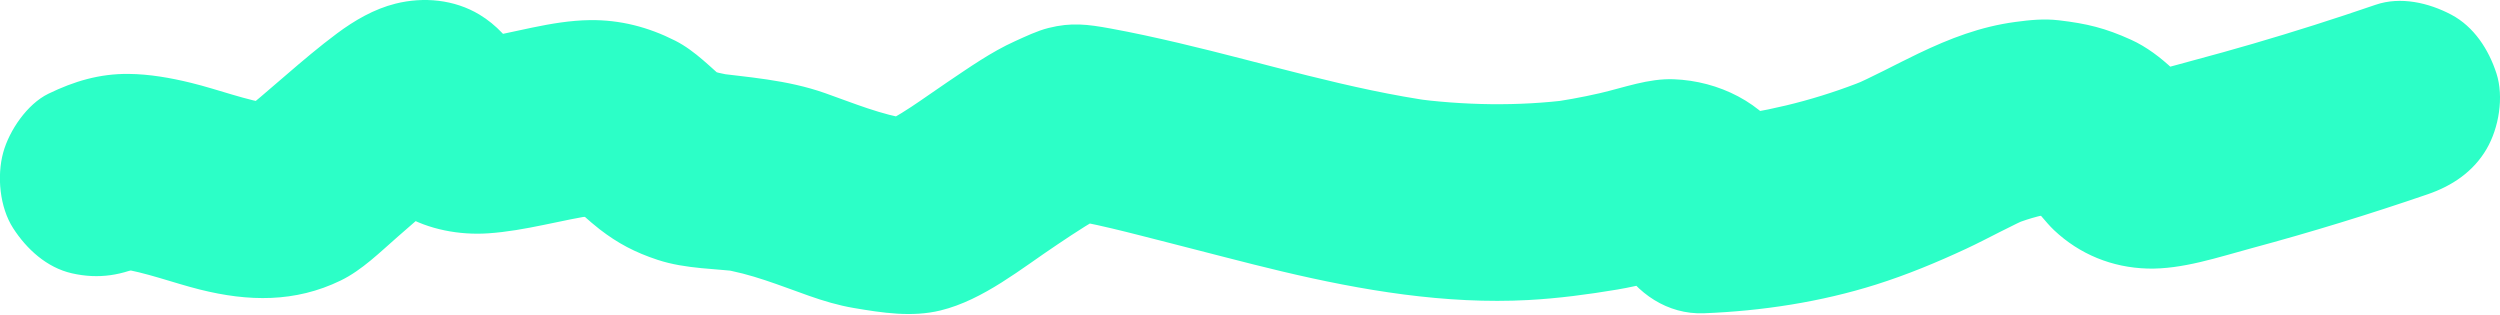
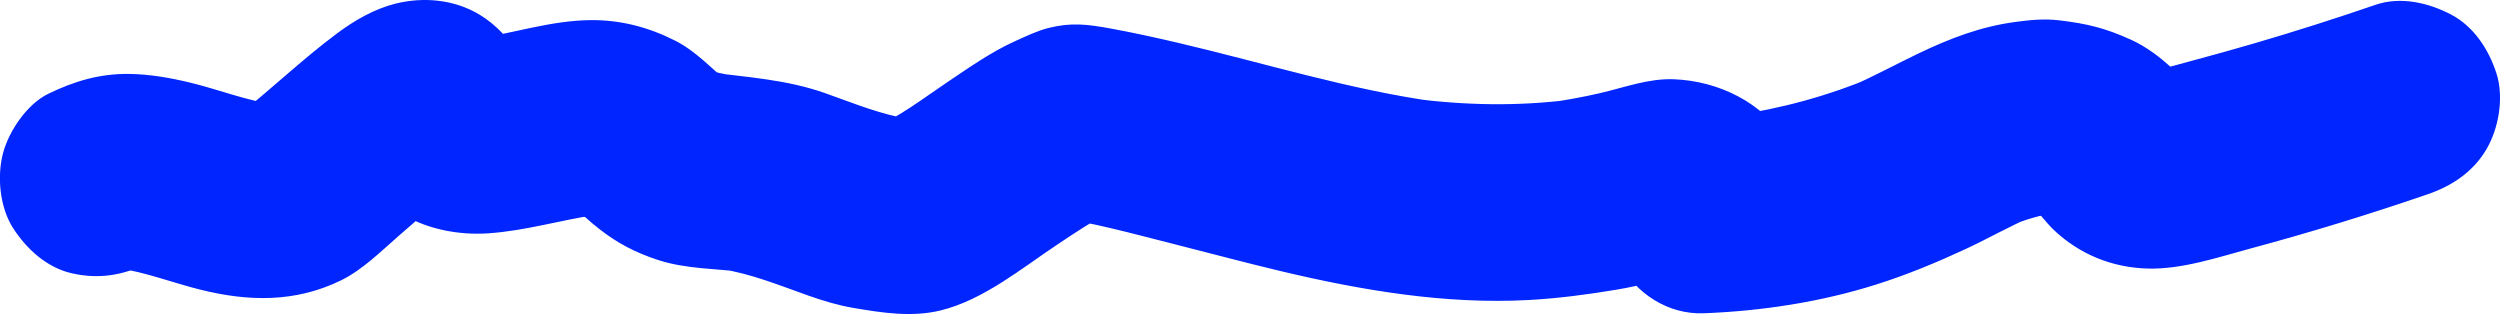
<svg xmlns="http://www.w3.org/2000/svg" version="1.1" id="图层_1" x="0px" y="0px" width="801.711px" height="100.704px" viewBox="0 0 801.711 100.704" enable-background="new 0 0 801.711 100.704" xml:space="preserve">
-   <path fill="#2CFFC7" d="M47.307,84.465c0.453-0.232,0.916-0.443,1.388-0.635l-7.525,3.176c1.451-0.551,2.907-0.926,4.44-1.178  c-2.792,0.375-5.583,0.75-8.374,1.125c3.023-0.386,6.007-0.242,9.021,0.16c-2.791-0.376-5.582-0.751-8.374-1.126  c8.97,1.359,17.469,4.675,26.24,6.871c15.506,3.882,30.504,4.214,45.147-2.909c6.851-3.332,12.653-9.134,18.388-14.132  c5.73-4.997,11.406-10.065,17.418-14.729c-2.125,1.644-4.25,3.285-6.375,4.927c3.258-2.496,6.638-5.045,10.441-6.658l-7.524,3.177  c0.762-0.298,1.519-0.539,2.328-0.675c-2.792,0.375-5.583,0.752-8.374,1.127c0.432-0.047,0.836-0.055,1.268-0.004  c-2.791-0.375-5.583-0.75-8.374-1.125c0.185,0.031,0.364,0.08,0.539,0.146c-2.508-1.059-5.016-2.117-7.524-3.176  c0.167,0.064,0.325,0.148,0.472,0.25c-2.125-1.643-4.25-3.283-6.375-4.926c0.465,0.365,0.686,0.715,1.094,1.227  c-1.642-2.125-3.283-4.25-4.926-6.375c1.234,1.871,2.164,3.906,3.372,5.791c3.773,5.881,8.313,10.648,14.396,14.192  c7.989,4.653,17.847,6.448,26.994,5.843c12.149-0.807,23.58-4.373,35.54-6.072c-2.791,0.375-5.582,0.75-8.374,1.125  c3.28-0.403,6.524-0.553,9.815-0.202c-2.791-0.375-5.582-0.75-8.374-1.125c2.126,0.31,4.124,0.819,6.128,1.604l-7.525-3.178  c1.719,0.775,3.27,1.688,4.79,2.803c-2.125-1.643-4.25-3.283-6.375-4.926c3.482,2.813,6.618,5.928,10.174,8.676  c5.851,4.521,11.387,7.42,18.573,9.793c9.098,3.006,18.927,2.766,28.341,4.01c-2.791-0.375-5.582-0.75-8.374-1.125  c9.981,1.502,19.145,5.326,28.599,8.654c4.672,1.645,9.426,3.066,14.316,3.896c9.169,1.553,18.637,3.041,27.843,0.795  c13.735-3.352,25.98-13.498,37.52-21.168c5.834-3.877,11.745-7.982,18.193-10.789l-7.525,3.176c1.154-0.479,2.321-0.906,3.555-1.121  c-2.791,0.375-5.583,0.75-8.374,1.125c0.398-0.051,0.78-0.072,1.183-0.051c-2.792-0.375-5.583-0.75-8.374-1.125  c12.549,1.732,25.063,5.221,37.332,8.316c11.952,3.02,23.855,6.231,35.849,9.082c25.785,6.127,52.588,10.65,79.168,9.213  c9.533-0.518,19.063-1.777,28.467-3.354c8.055-1.351,15.791-3.647,23.725-5.474c-2.791,0.375-5.582,0.75-8.375,1.125  c1.182-0.137,2.203-0.146,3.389-0.051c-2.793-0.375-5.584-0.75-8.375-1.125c1.557,0.266,2.963,0.686,4.422,1.291l-7.523-3.176  c0.99,0.493,1.877,0.987,2.771,1.639c-2.125-1.643-4.25-3.285-6.375-4.928c0.494,0.41,0.934,0.869,1.318,1.381  c-1.643-2.125-3.285-4.25-4.926-6.375c0.387,0.512,0.711,1.059,0.973,1.643c-1.059-2.508-2.117-5.016-3.176-7.523  c0.258,0.57,0.439,1.166,0.551,1.782c-0.375-2.792-0.75-5.583-1.125-8.374c0.107,0.598,0.125,1.197,0.055,1.801  c0.375-2.791,0.75-5.582,1.125-8.375c-0.072,0.596-0.246,1.162-0.52,1.695c1.059-2.508,2.117-5.016,3.176-7.523  c-0.166,0.256-0.332,0.513-0.5,0.769c-12.793,19.754,3.867,48.312,27.201,47.399c18.611-0.729,37.48-3.608,55.266-9.226  c9.846-3.108,19.463-7.095,28.814-11.45c7.322-3.41,14.336-7.443,21.775-10.602c-2.51,1.059-5.018,2.117-7.525,3.176  c4.568-1.857,9.215-3.338,14.111-4.01l-8.373,1.125c3.277-0.361,6.516-0.369,9.791,0.037c-2.791-0.375-5.582-0.75-8.375-1.125  c2.5,0.393,4.861,1.004,7.219,1.926c-2.508-1.057-5.018-2.115-7.523-3.176c1.959,0.859,3.75,1.877,5.477,3.145  c-2.125-1.643-4.25-3.283-6.375-4.926c3.063,2.482,5.172,5.777,8.02,8.465c8.219,7.76,18.646,11.977,29.943,12.301  c11.111,0.32,22.801-3.676,33.455-6.543c19.012-5.119,37.838-10.902,56.461-17.297c7.799-2.678,14.57-7.207,18.824-14.477  c3.951-6.752,5.625-16.703,3.176-24.272c-2.467-7.622-7.189-14.976-14.477-18.826c-7.232-3.821-16.268-5.924-24.271-3.175  C748.807,6,735.698,10.177,722.489,14.027c-6.377,1.859-12.773,3.644-19.191,5.354c-6.428,1.713-12.953,3.761-19.549,4.706  c2.791-0.375,5.584-0.75,8.375-1.125c-1.555,0.155-3.045,0.194-4.604,0.069c2.791,0.375,5.582,0.75,8.373,1.125  c-1.162-0.188-2.154-0.44-3.264-0.84c2.51,1.058,5.018,2.117,7.525,3.175c-1.066-0.518-1.922-1.049-2.861-1.77  c2.125,1.642,4.25,3.284,6.375,4.926c-2.518-2.269-4.354-5.141-6.813-7.46c-3.936-3.708-8.506-7.2-13.471-9.447  c-8.277-3.748-14.111-5.166-23.117-6.228c-4.781-0.563-9.203-0.116-13.979,0.526c-11.166,1.5-20.951,5.262-31.158,10.153  c-7.348,3.521-14.469,7.442-21.967,10.657c2.508-1.059,5.018-2.117,7.525-3.176c-14.504,6.087-29.67,10.249-45.248,12.426  c2.793-0.375,5.584-0.75,8.375-1.125c-5.783,0.763-11.58,1.26-17.408,1.488c9.066,15.799,18.133,31.599,27.199,47.399  c7.668-11.842,6.637-27.752-0.561-39.488c-7.654-12.48-21.934-19.409-36.279-19.956c-8.168-0.311-15.947,2.678-23.785,4.481  c-5.789,1.331-11.635,2.376-17.521,3.171c2.791-0.375,5.582-0.75,8.373-1.125c-17.148,2.195-34.375,1.856-51.496-0.431  c2.791,0.375,5.582,0.75,8.373,1.126c-28.061-3.884-55.17-12.395-82.687-18.849c-7.28-1.707-14.592-3.318-21.948-4.66  c-7.294-1.33-12.498-1.997-19.812-0.165c-3.673,0.919-7.454,2.754-10.743,4.238c-7.669,3.46-14.654,8.406-21.617,13.078  c-7.73,5.187-15.483,11.227-24.091,14.908c2.508-1.058,5.016-2.117,7.525-3.175c-0.902,0.365-1.808,0.689-2.772,0.841  c2.791-0.376,5.582-0.751,8.374-1.126c-2.96,0.297-6.149-0.184-9.086-0.571c2.792,0.375,5.583,0.75,8.374,1.125  c-9.628-1.453-18.489-5.188-27.609-8.407c-12.287-4.337-24.856-5.117-37.683-6.735c2.792,0.376,5.583,0.751,8.374,1.126  c-3.216-0.469-6.321-1.156-9.37-2.294c2.508,1.059,5.016,2.117,7.525,3.176c-2.233-0.944-4.243-2.079-6.174-3.55  c2.125,1.641,4.25,3.283,6.375,4.925c-5.589-4.657-10.58-10.163-17.17-13.497c-8.573-4.337-17.61-6.698-27.29-6.573  c-12.633,0.162-24.645,4.247-37.023,6.077c2.791-0.375,5.583-0.75,8.374-1.125c-3.381,0.441-6.759,0.677-10.161,0.362  c2.791,0.375,5.582,0.75,8.374,1.125c-1.418-0.206-2.719-0.516-4.059-1.024l7.525,3.176c-0.635-0.272-1.232-0.608-1.793-1.009  c2.125,1.642,4.25,3.284,6.375,4.926c-0.583-0.421-1.104-0.907-1.563-1.46c1.642,2.125,3.284,4.25,4.926,6.375  c-1.36-1.801-2.268-3.814-3.423-5.741c-3.233-5.395-7.591-10.196-13.008-13.457c-8.048-4.846-17.899-5.763-26.906-3.51  c-6.882,1.721-13.135,5.364-18.767,9.554c-11.395,8.479-21.545,18.329-32.706,27.059c2.125-1.642,4.25-3.283,6.375-4.925  c-1.472,1.131-2.912,2.108-4.624,2.845l7.525-3.176c-1.451,0.55-2.907,0.926-4.44,1.176c2.791-0.375,5.583-0.75,8.374-1.125  c-3.023,0.385-6.007,0.243-9.021-0.159c2.791,0.375,5.582,0.75,8.374,1.125c-9.125-1.383-17.756-4.791-26.689-6.98  c-6.506-1.595-13.327-2.8-20.031-2.859c-9.316-0.081-17.419,2.339-25.704,6.363C8.723,33.362,2.975,41.84,1.034,48.892  c-2.077,7.54-1.139,17.581,3.175,24.272c4.336,6.727,10.794,12.646,18.826,14.477C31.658,89.605,39.344,88.333,47.307,84.465" />
+   <path fill="#0025FF" d="M47.307,84.465c0.453-0.232,0.916-0.443,1.388-0.635l-7.525,3.176c1.451-0.551,2.907-0.926,4.44-1.178  c-2.792,0.375-5.583,0.75-8.374,1.125c3.023-0.387,6.007-0.242,9.021,0.159c-2.791-0.376-5.582-0.751-8.374-1.126  c8.97,1.359,17.469,4.676,26.24,6.871c15.506,3.883,30.504,4.215,45.147-2.908c6.851-3.332,12.653-9.135,18.388-14.133  c5.73-4.997,11.406-10.064,17.418-14.729c-2.125,1.644-4.25,3.285-6.375,4.927c3.258-2.496,6.638-5.046,10.441-6.658l-7.524,3.177  c0.762-0.298,1.519-0.539,2.328-0.675c-2.792,0.375-5.583,0.752-8.374,1.127c0.432-0.047,0.836-0.055,1.268-0.004  c-2.791-0.375-5.583-0.75-8.374-1.125c0.185,0.031,0.364,0.08,0.539,0.146c-2.508-1.059-5.016-2.117-7.524-3.176  c0.167,0.064,0.325,0.148,0.472,0.25c-2.125-1.643-4.25-3.283-6.375-4.926c0.465,0.365,0.686,0.715,1.094,1.227  c-1.642-2.125-3.283-4.25-4.926-6.375c1.234,1.871,2.164,3.906,3.372,5.791c3.773,5.881,8.313,10.648,14.396,14.192  c7.989,4.653,17.847,6.448,26.994,5.843c12.149-0.807,23.58-4.373,35.54-6.072c-2.791,0.375-5.582,0.75-8.374,1.125  c3.28-0.402,6.524-0.553,9.815-0.201c-2.791-0.375-5.582-0.75-8.374-1.125c2.126,0.311,4.124,0.818,6.128,1.604l-7.525-3.178  c1.719,0.775,3.27,1.688,4.79,2.803c-2.125-1.643-4.25-3.283-6.375-4.926c3.482,2.813,6.618,5.928,10.174,8.676  c5.851,4.521,11.387,7.42,18.573,9.793c9.098,3.006,18.927,2.766,28.341,4.01c-2.791-0.375-5.582-0.75-8.374-1.125  c9.981,1.502,19.145,5.326,28.599,8.654c4.672,1.645,9.426,3.066,14.316,3.896c9.169,1.553,18.637,3.041,27.843,0.795  c13.734-3.352,25.979-13.498,37.52-21.168c5.834-3.877,11.745-7.982,18.193-10.789l-7.525,3.176  c1.154-0.479,2.321-0.906,3.555-1.121c-2.791,0.375-5.583,0.75-8.374,1.125c0.398-0.051,0.78-0.072,1.184-0.051  c-2.792-0.375-5.583-0.75-8.374-1.125c12.549,1.732,25.063,5.221,37.332,8.316c11.952,3.02,23.854,6.23,35.849,9.082  c25.785,6.127,52.588,10.649,79.168,9.213c9.533-0.518,19.063-1.777,28.467-3.354c8.056-1.351,15.791-3.647,23.726-5.474  c-2.791,0.375-5.582,0.75-8.375,1.125c1.182-0.137,2.203-0.146,3.389-0.051c-2.793-0.375-5.584-0.75-8.375-1.125  c1.558,0.266,2.963,0.686,4.422,1.291l-7.522-3.176c0.989,0.492,1.877,0.986,2.771,1.639c-2.125-1.643-4.25-3.285-6.375-4.928  c0.494,0.41,0.935,0.869,1.318,1.381c-1.644-2.125-3.285-4.25-4.926-6.375c0.387,0.512,0.711,1.059,0.973,1.643  c-1.06-2.508-2.117-5.016-3.176-7.523c0.258,0.57,0.438,1.166,0.551,1.782c-0.375-2.792-0.75-5.583-1.125-8.374  c0.106,0.598,0.125,1.197,0.055,1.801c0.375-2.791,0.75-5.582,1.125-8.375c-0.071,0.596-0.246,1.162-0.52,1.695  c1.059-2.508,2.117-5.016,3.176-7.523c-0.166,0.256-0.332,0.514-0.5,0.77c-12.793,19.754,3.867,48.313,27.201,47.398  c18.61-0.729,37.479-3.607,55.266-9.226c9.847-3.108,19.463-7.095,28.814-11.45c7.321-3.41,14.336-7.443,21.774-10.602  c-2.51,1.059-5.018,2.117-7.524,3.176c4.567-1.857,9.215-3.338,14.11-4.01l-8.373,1.125c3.277-0.361,6.517-0.369,9.791,0.037  c-2.791-0.375-5.581-0.75-8.375-1.125c2.5,0.393,4.861,1.004,7.22,1.926c-2.508-1.057-5.019-2.115-7.523-3.176  c1.959,0.859,3.75,1.877,5.478,3.145c-2.125-1.643-4.25-3.283-6.375-4.926c3.063,2.482,5.172,5.777,8.02,8.465  c8.219,7.76,18.646,11.977,29.943,12.301c11.11,0.32,22.801-3.676,33.455-6.543c19.012-5.119,37.838-10.902,56.461-17.297  c7.799-2.678,14.569-7.207,18.824-14.477c3.95-6.752,5.625-16.703,3.176-24.272c-2.467-7.622-7.189-14.976-14.478-18.826  c-7.231-3.821-16.268-5.924-24.271-3.175C748.807,6,735.698,10.177,722.489,14.027c-6.377,1.859-12.773,3.644-19.191,5.354  c-6.428,1.713-12.953,3.761-19.549,4.706c2.791-0.375,5.584-0.75,8.375-1.125c-1.555,0.155-3.045,0.194-4.604,0.069  c2.791,0.375,5.581,0.75,8.372,1.125c-1.161-0.188-2.153-0.44-3.264-0.84c2.51,1.058,5.019,2.117,7.525,3.175  c-1.066-0.518-1.922-1.049-2.861-1.77c2.125,1.642,4.25,3.284,6.375,4.926c-2.518-2.269-4.354-5.141-6.813-7.46  c-3.937-3.708-8.507-7.2-13.472-9.447c-8.276-3.748-14.11-5.166-23.117-6.228c-4.78-0.563-9.202-0.116-13.979,0.526  c-11.166,1.5-20.951,5.262-31.158,10.153c-7.348,3.521-14.469,7.442-21.967,10.657c2.508-1.059,5.018-2.117,7.525-3.176  c-14.505,6.087-29.67,10.249-45.248,12.426c2.793-0.375,5.584-0.75,8.375-1.125c-5.783,0.763-11.58,1.26-17.408,1.488  c9.065,15.799,18.133,31.599,27.199,47.399c7.668-11.842,6.637-27.752-0.562-39.488c-7.654-12.48-21.934-19.409-36.279-19.956  c-8.168-0.311-15.946,2.678-23.784,4.481c-5.789,1.331-11.636,2.376-17.521,3.171c2.791-0.375,5.582-0.75,8.373-1.125  c-17.148,2.195-34.375,1.856-51.496-0.431c2.791,0.375,5.582,0.75,8.373,1.126c-28.061-3.884-55.17-12.395-82.687-18.849  c-7.28-1.707-14.593-3.318-21.948-4.66c-7.294-1.33-12.498-1.997-19.813-0.165c-3.673,0.919-7.454,2.754-10.742,4.238  c-7.67,3.46-14.654,8.406-21.617,13.078c-7.73,5.187-15.483,11.227-24.091,14.908c2.508-1.058,5.016-2.117,7.525-3.175  c-0.902,0.365-1.808,0.689-2.772,0.841c2.791-0.376,5.582-0.751,8.374-1.126c-2.96,0.297-6.149-0.184-9.086-0.571  c2.792,0.375,5.583,0.75,8.374,1.125c-9.628-1.453-18.489-5.188-27.609-8.407c-12.287-4.337-24.856-5.117-37.683-6.735  c2.792,0.376,5.583,0.751,8.374,1.126c-3.216-0.469-6.321-1.156-9.37-2.294c2.508,1.059,5.016,2.117,7.525,3.176  c-2.233-0.944-4.243-2.079-6.174-3.55c2.125,1.641,4.25,3.283,6.375,4.925c-5.589-4.657-10.58-10.163-17.17-13.497  c-8.573-4.337-17.61-6.698-27.29-6.573c-12.633,0.162-24.645,4.247-37.023,6.077c2.791-0.375,5.583-0.75,8.374-1.125  c-3.381,0.441-6.759,0.677-10.161,0.362c2.791,0.375,5.582,0.75,8.374,1.125c-1.418-0.206-2.719-0.516-4.059-1.024l7.525,3.176  c-0.635-0.272-1.232-0.608-1.793-1.009c2.125,1.642,4.25,3.284,6.375,4.926c-0.583-0.421-1.104-0.907-1.563-1.46  c1.642,2.125,3.284,4.25,4.926,6.375c-1.36-1.801-2.268-3.814-3.423-5.741c-3.233-5.395-7.591-10.196-13.008-13.457  c-8.048-4.846-17.899-5.763-26.906-3.51c-6.882,1.721-13.135,5.364-18.767,9.554C96.681,19.201,86.531,29.051,75.37,37.781  c2.125-1.642,4.25-3.283,6.375-4.925c-1.472,1.131-2.912,2.108-4.624,2.845l7.525-3.176c-1.451,0.55-2.907,0.926-4.44,1.176  c2.791-0.375,5.583-0.75,8.374-1.125c-3.023,0.385-6.007,0.243-9.021-0.159c2.791,0.375,5.582,0.75,8.374,1.125  c-9.125-1.383-17.756-4.791-26.689-6.98c-6.506-1.595-13.327-2.8-20.031-2.859c-9.316-0.081-17.419,2.339-25.704,6.363  C8.723,33.362,2.975,41.84,1.034,48.892c-2.077,7.54-1.139,17.581,3.175,24.272c4.336,6.727,10.794,12.646,18.826,14.477  C31.658,89.605,39.344,88.333,47.307,84.465" />
</svg>
